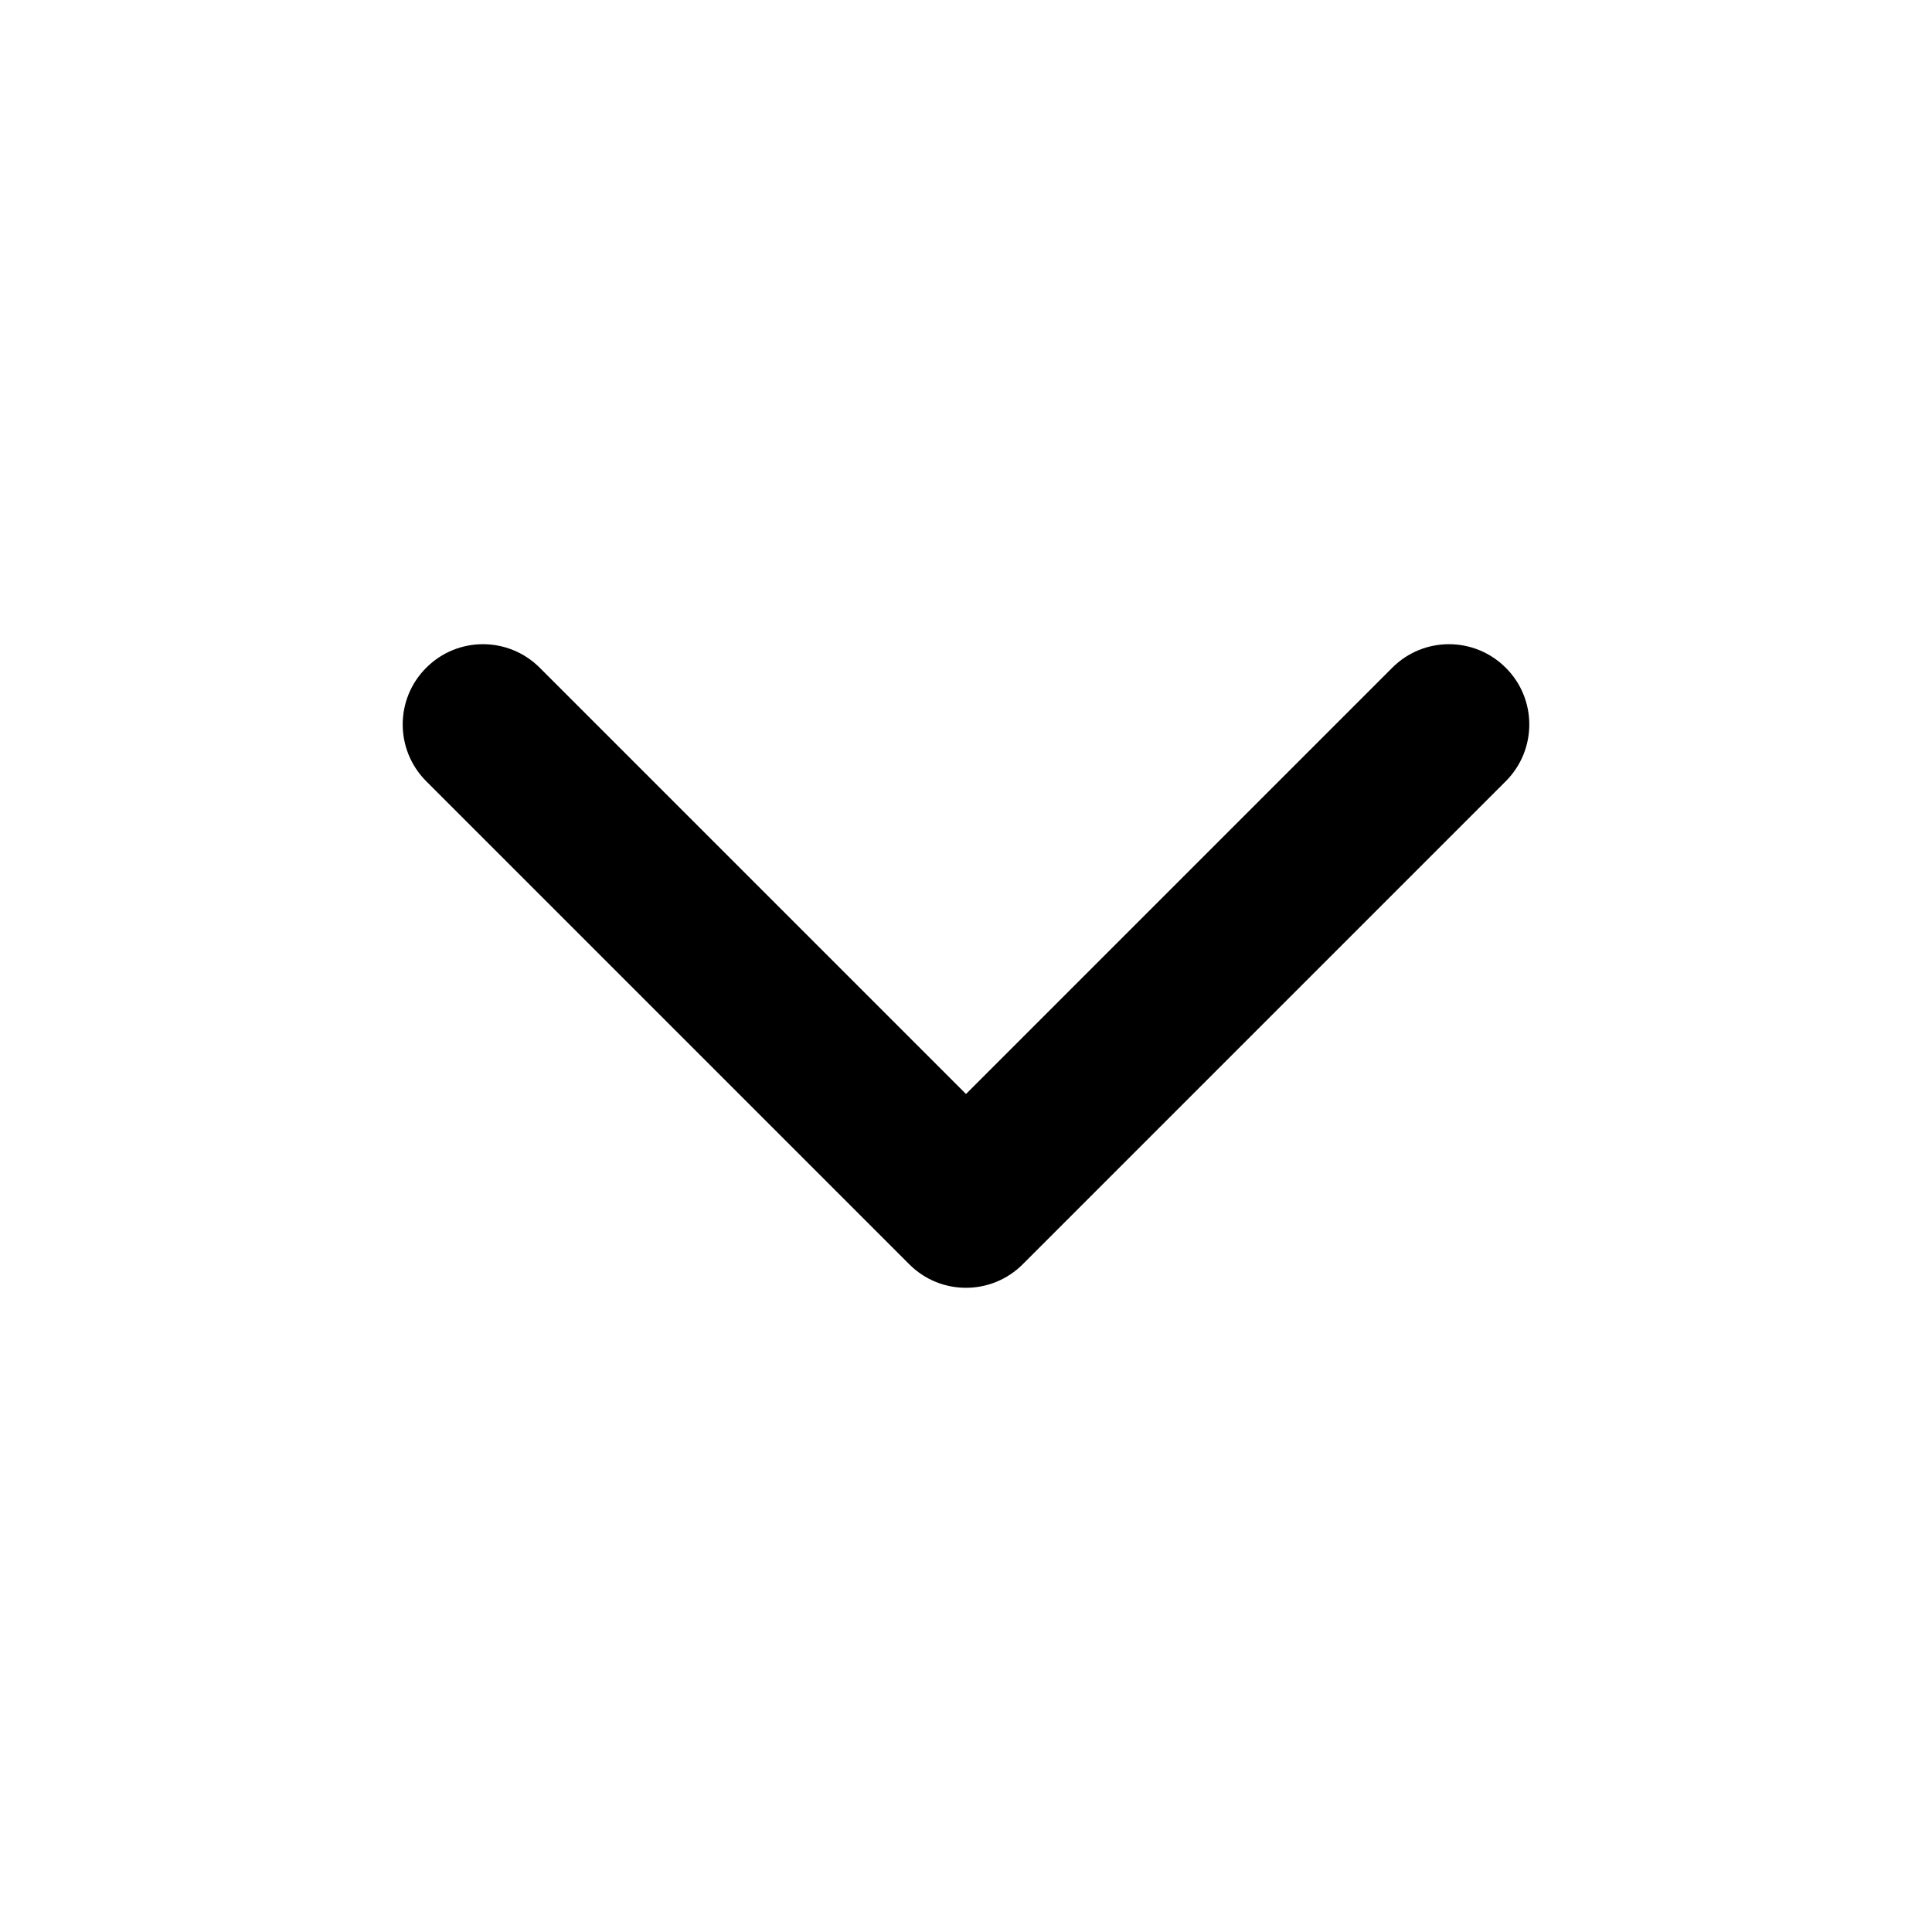
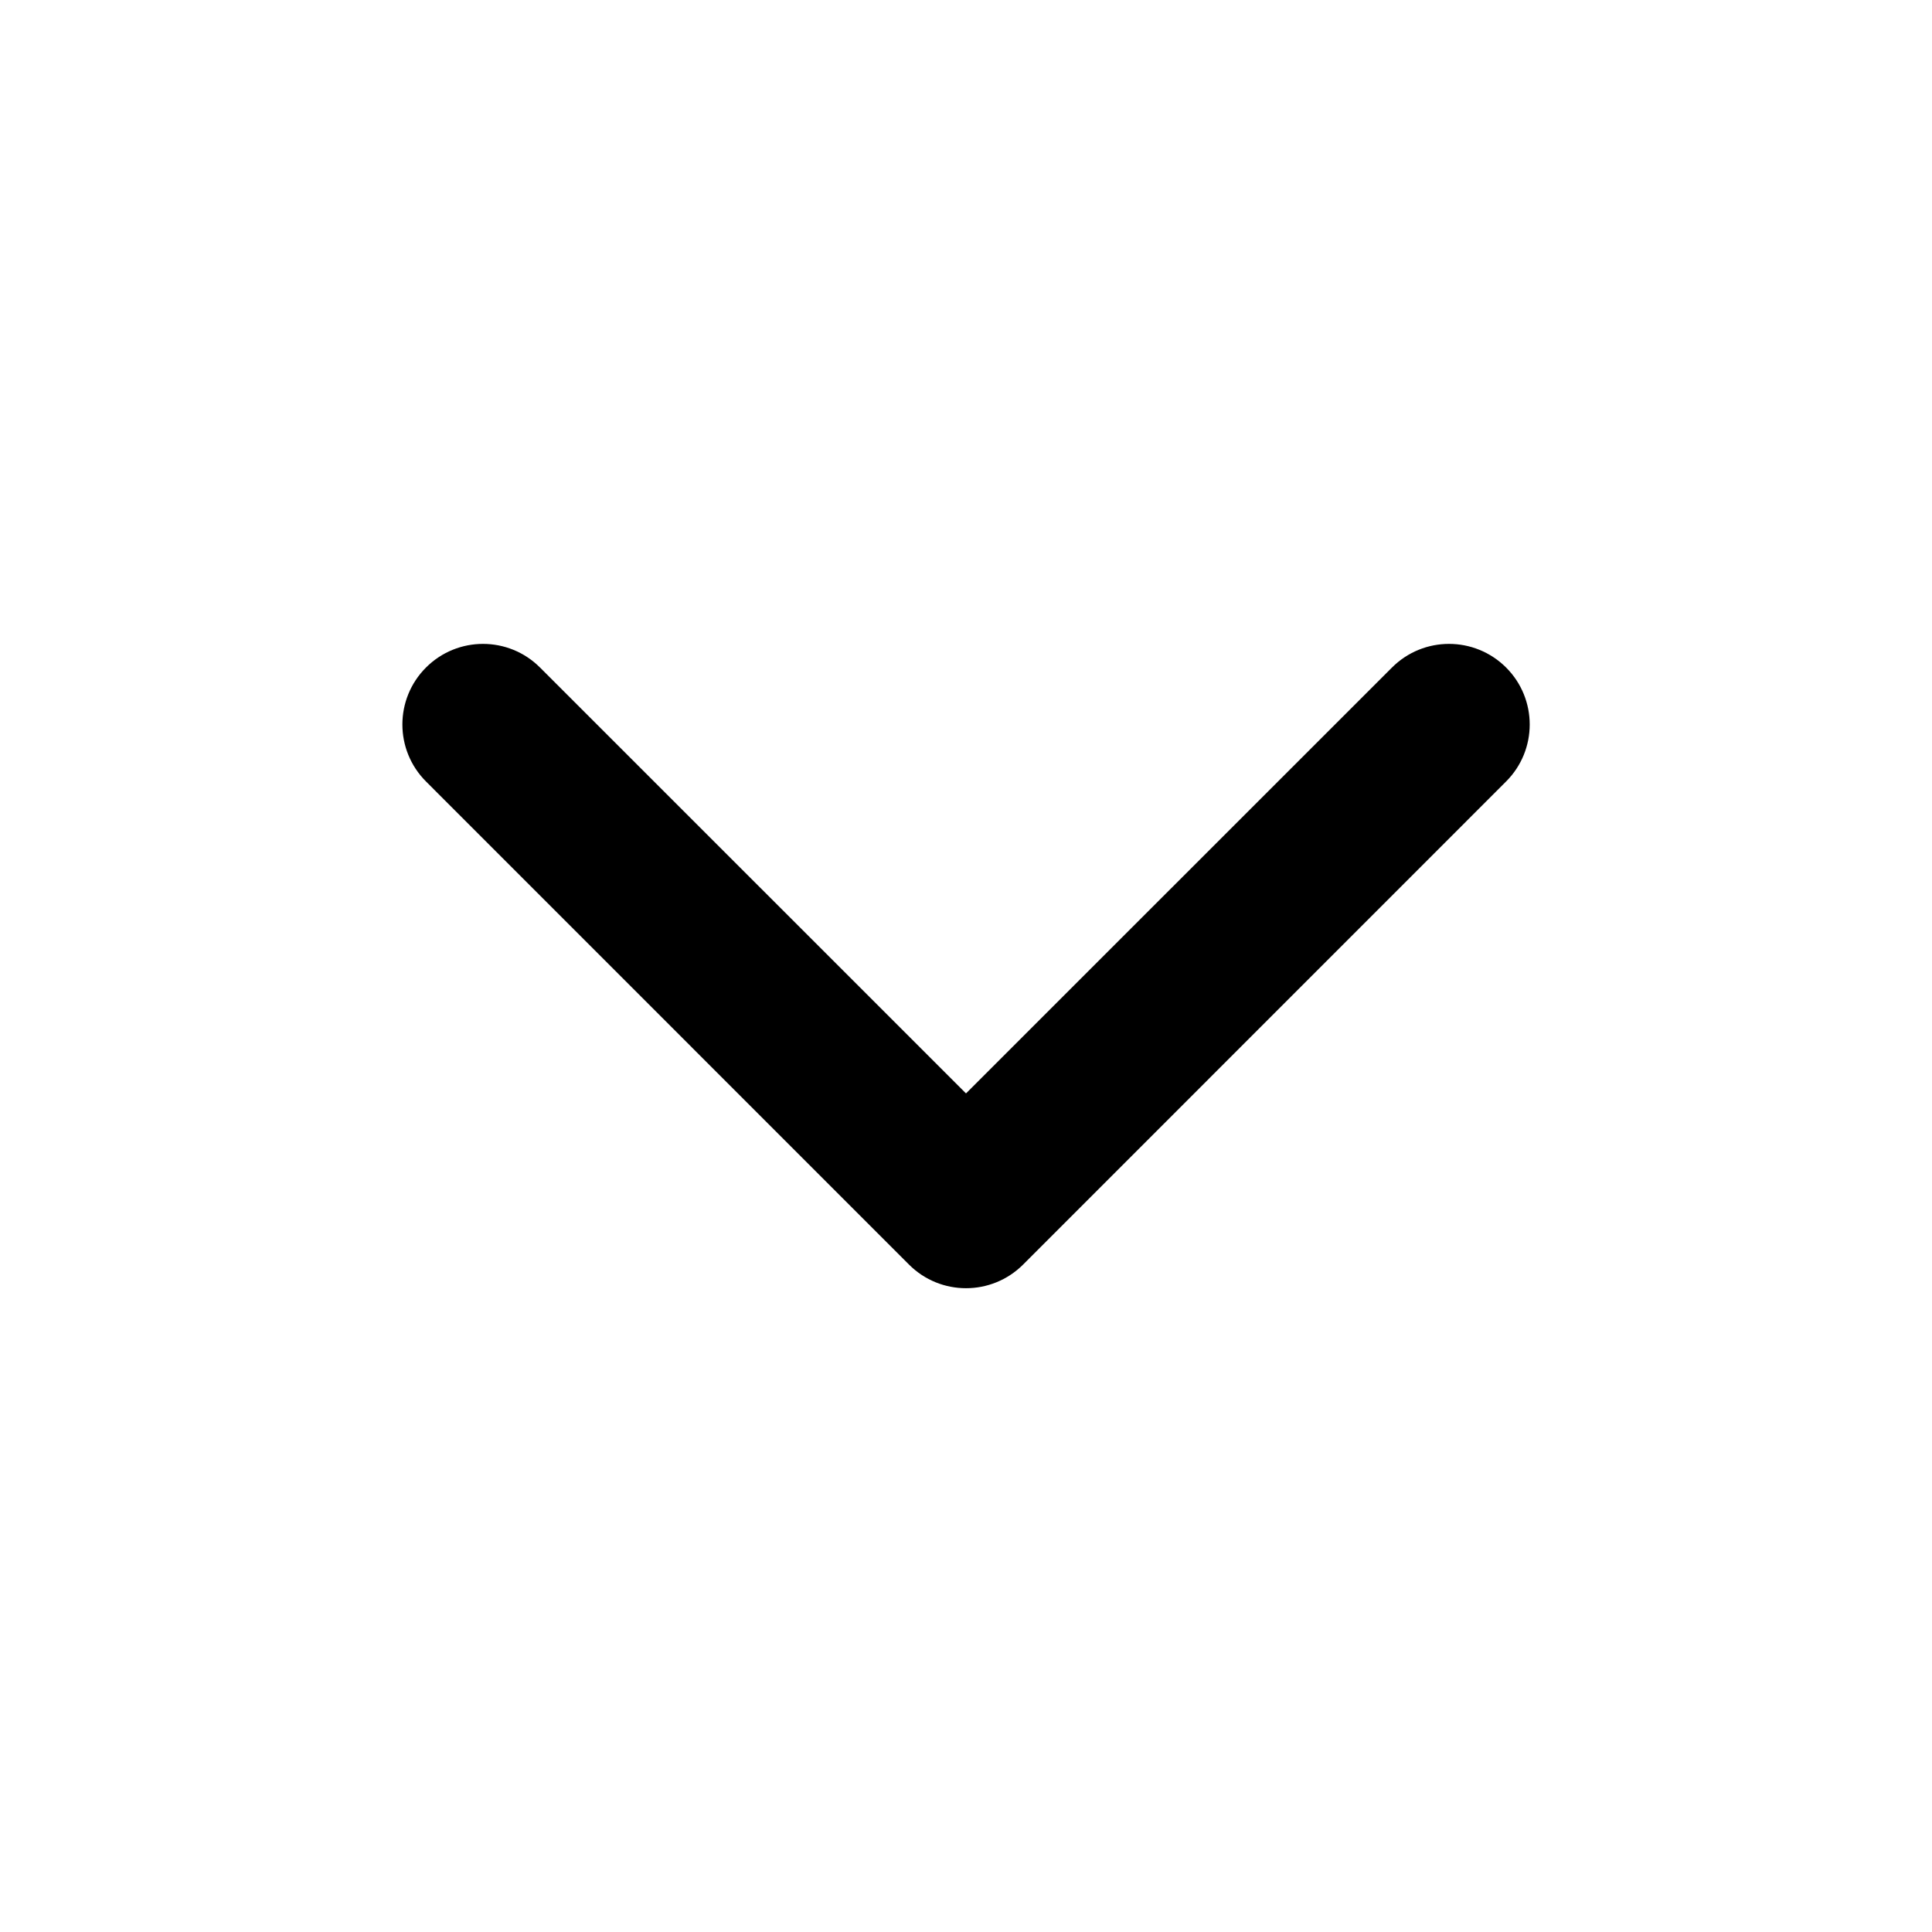
- <svg xmlns="http://www.w3.org/2000/svg" width="16" height="16" viewBox="0 0 16 16" fill="none">
-   <path fill-rule="evenodd" clip-rule="evenodd" d="M3.53 5.53C3.789 5.27 4.21 5.27 4.47 5.53L8 9.06L11.53 5.53C11.789 5.27 12.21 5.27 12.47 5.53C12.73 5.789 12.73 6.21 12.47 6.47L8.47 10.47C8.21 10.73 7.789 10.73 7.53 10.47L3.53 6.47C3.27 6.21 3.27 5.789 3.53 5.53Z" fill="currentColor" />
+ <svg xmlns="http://www.w3.org/2000/svg" width="20" height="20" viewBox="0 0 20 20" fill="none">
+   <path fill-rule="evenodd" clip-rule="evenodd" d="M4.41 6.91C4.736 6.584 5.264 6.584 5.59 6.91L10 11.319L14.41 6.91C14.736 6.584 15.264 6.584 15.591 6.91C15.917 7.236 15.917 7.764 15.591 8.09L10.591 13.091C10.264 13.417 9.736 13.417 9.41 13.091L4.41 8.09C4.084 7.764 4.084 7.236 4.41 6.91Z" fill="currentColor" />
</svg>
